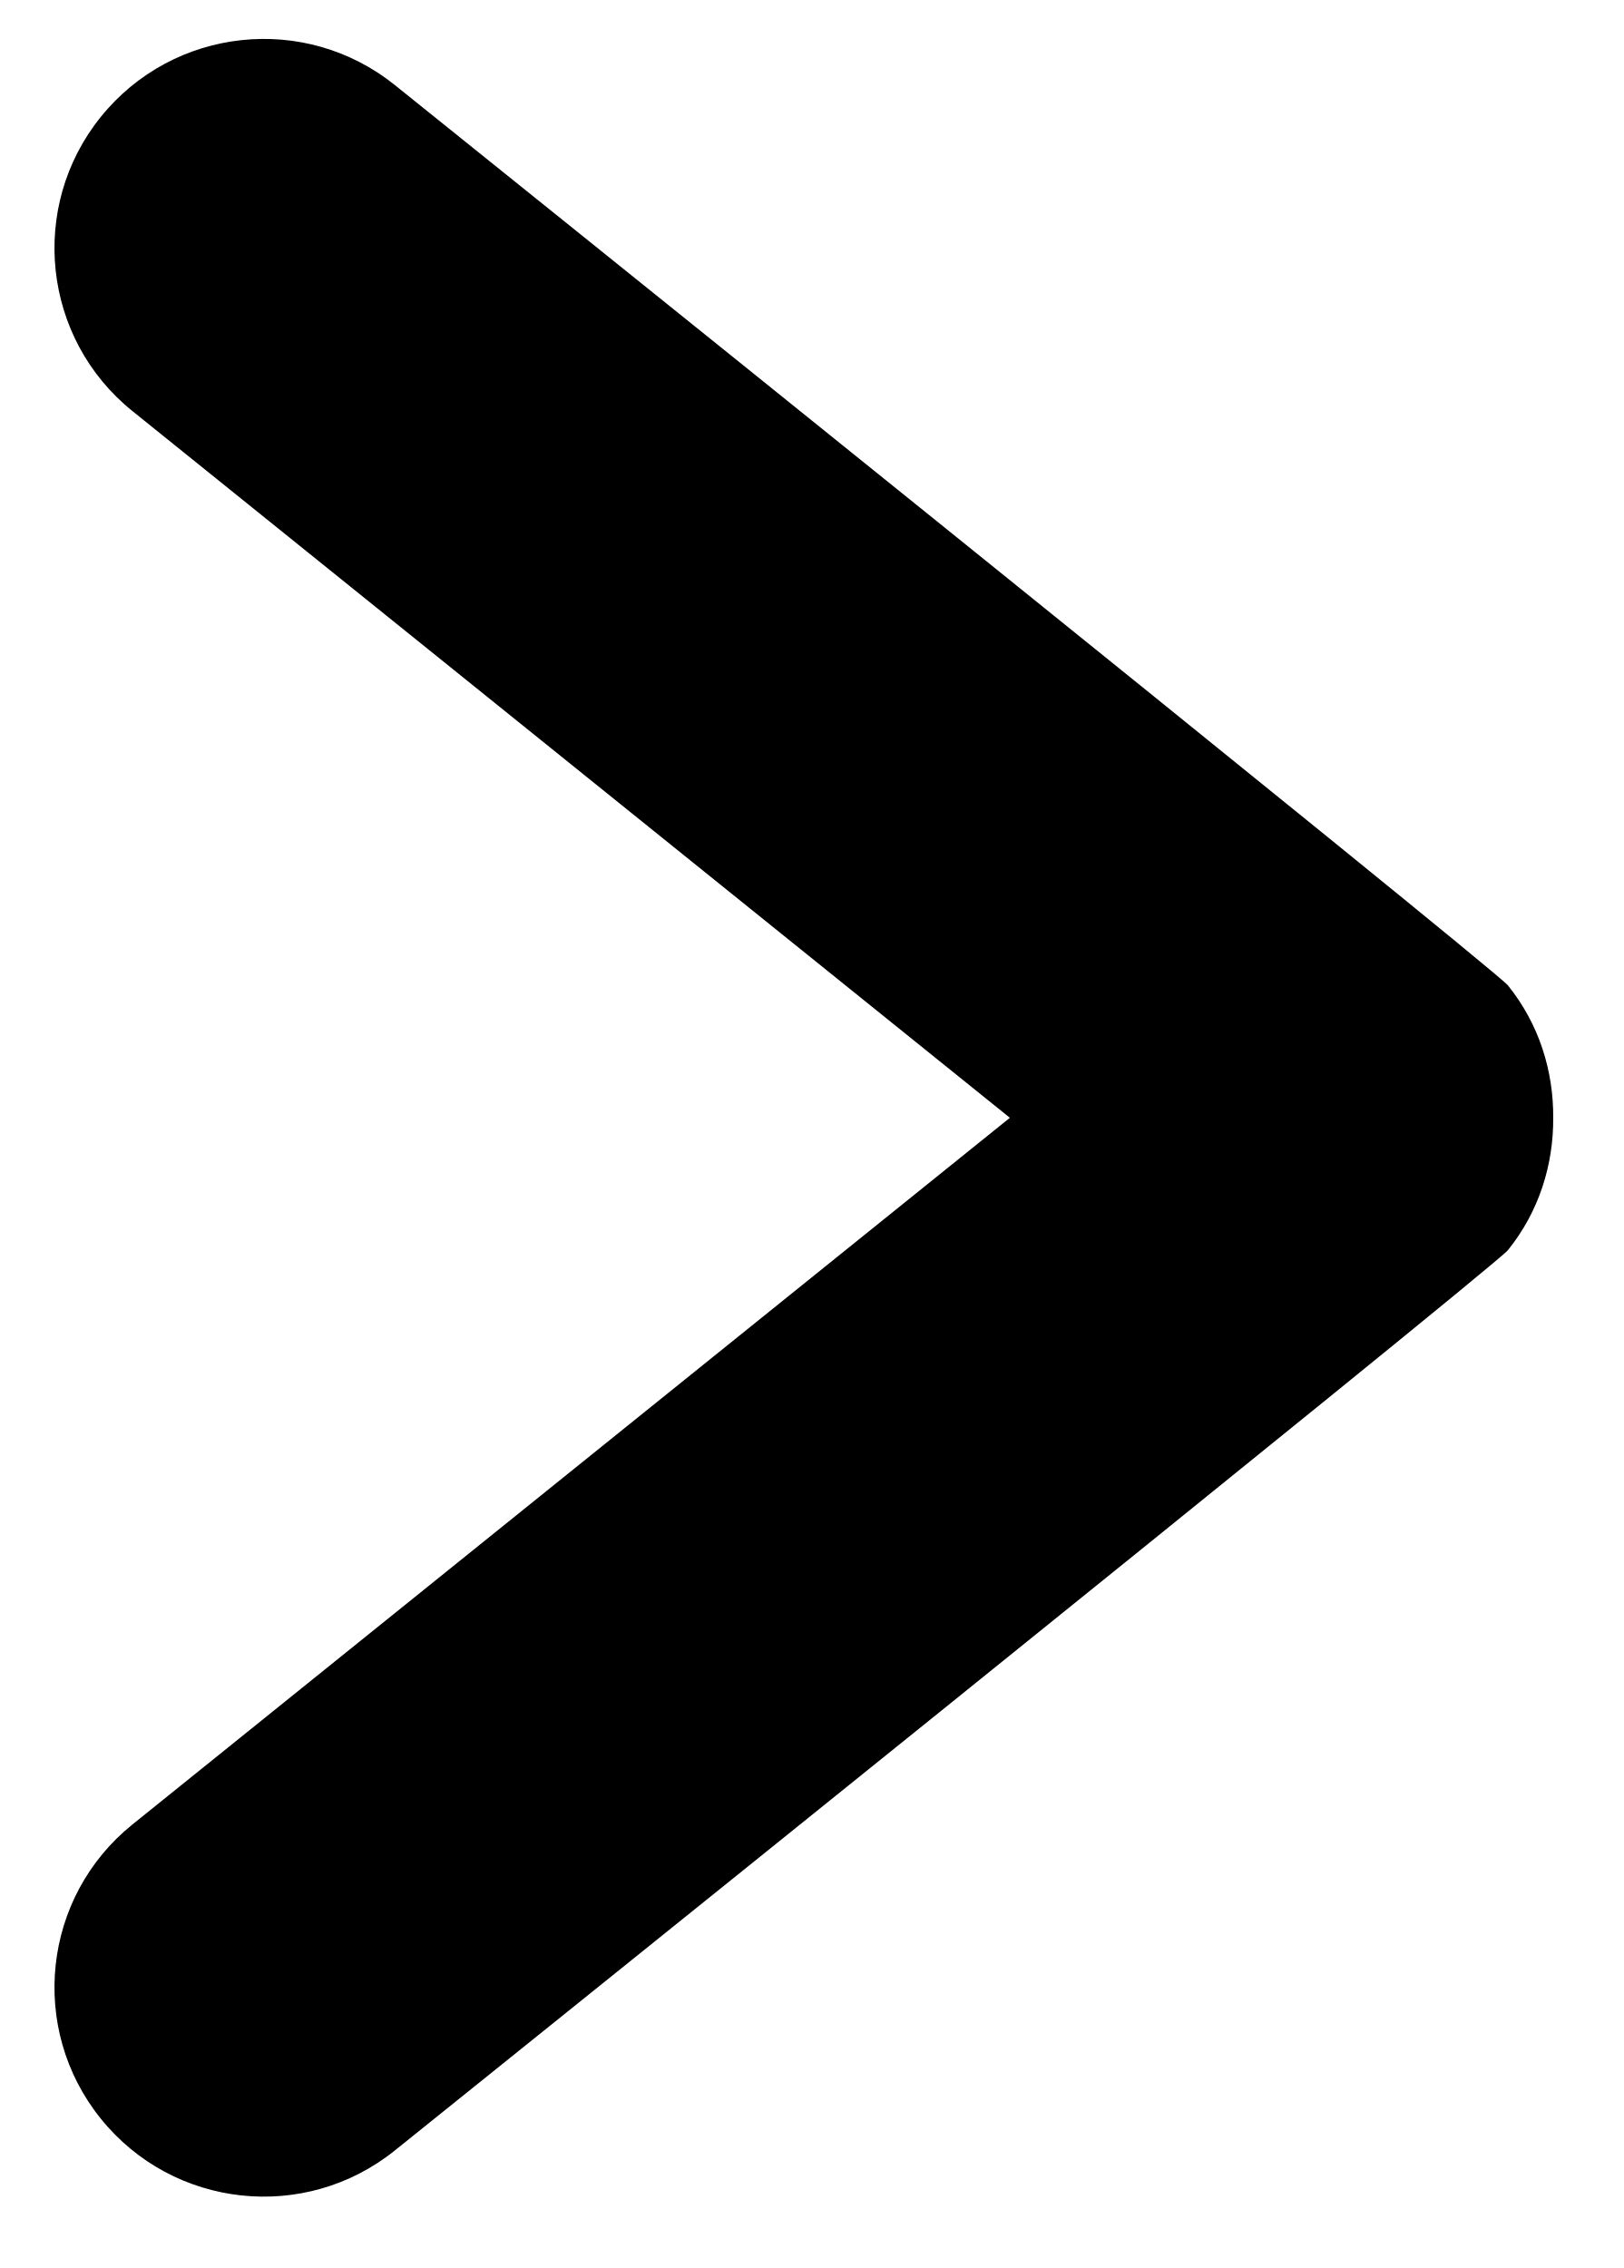
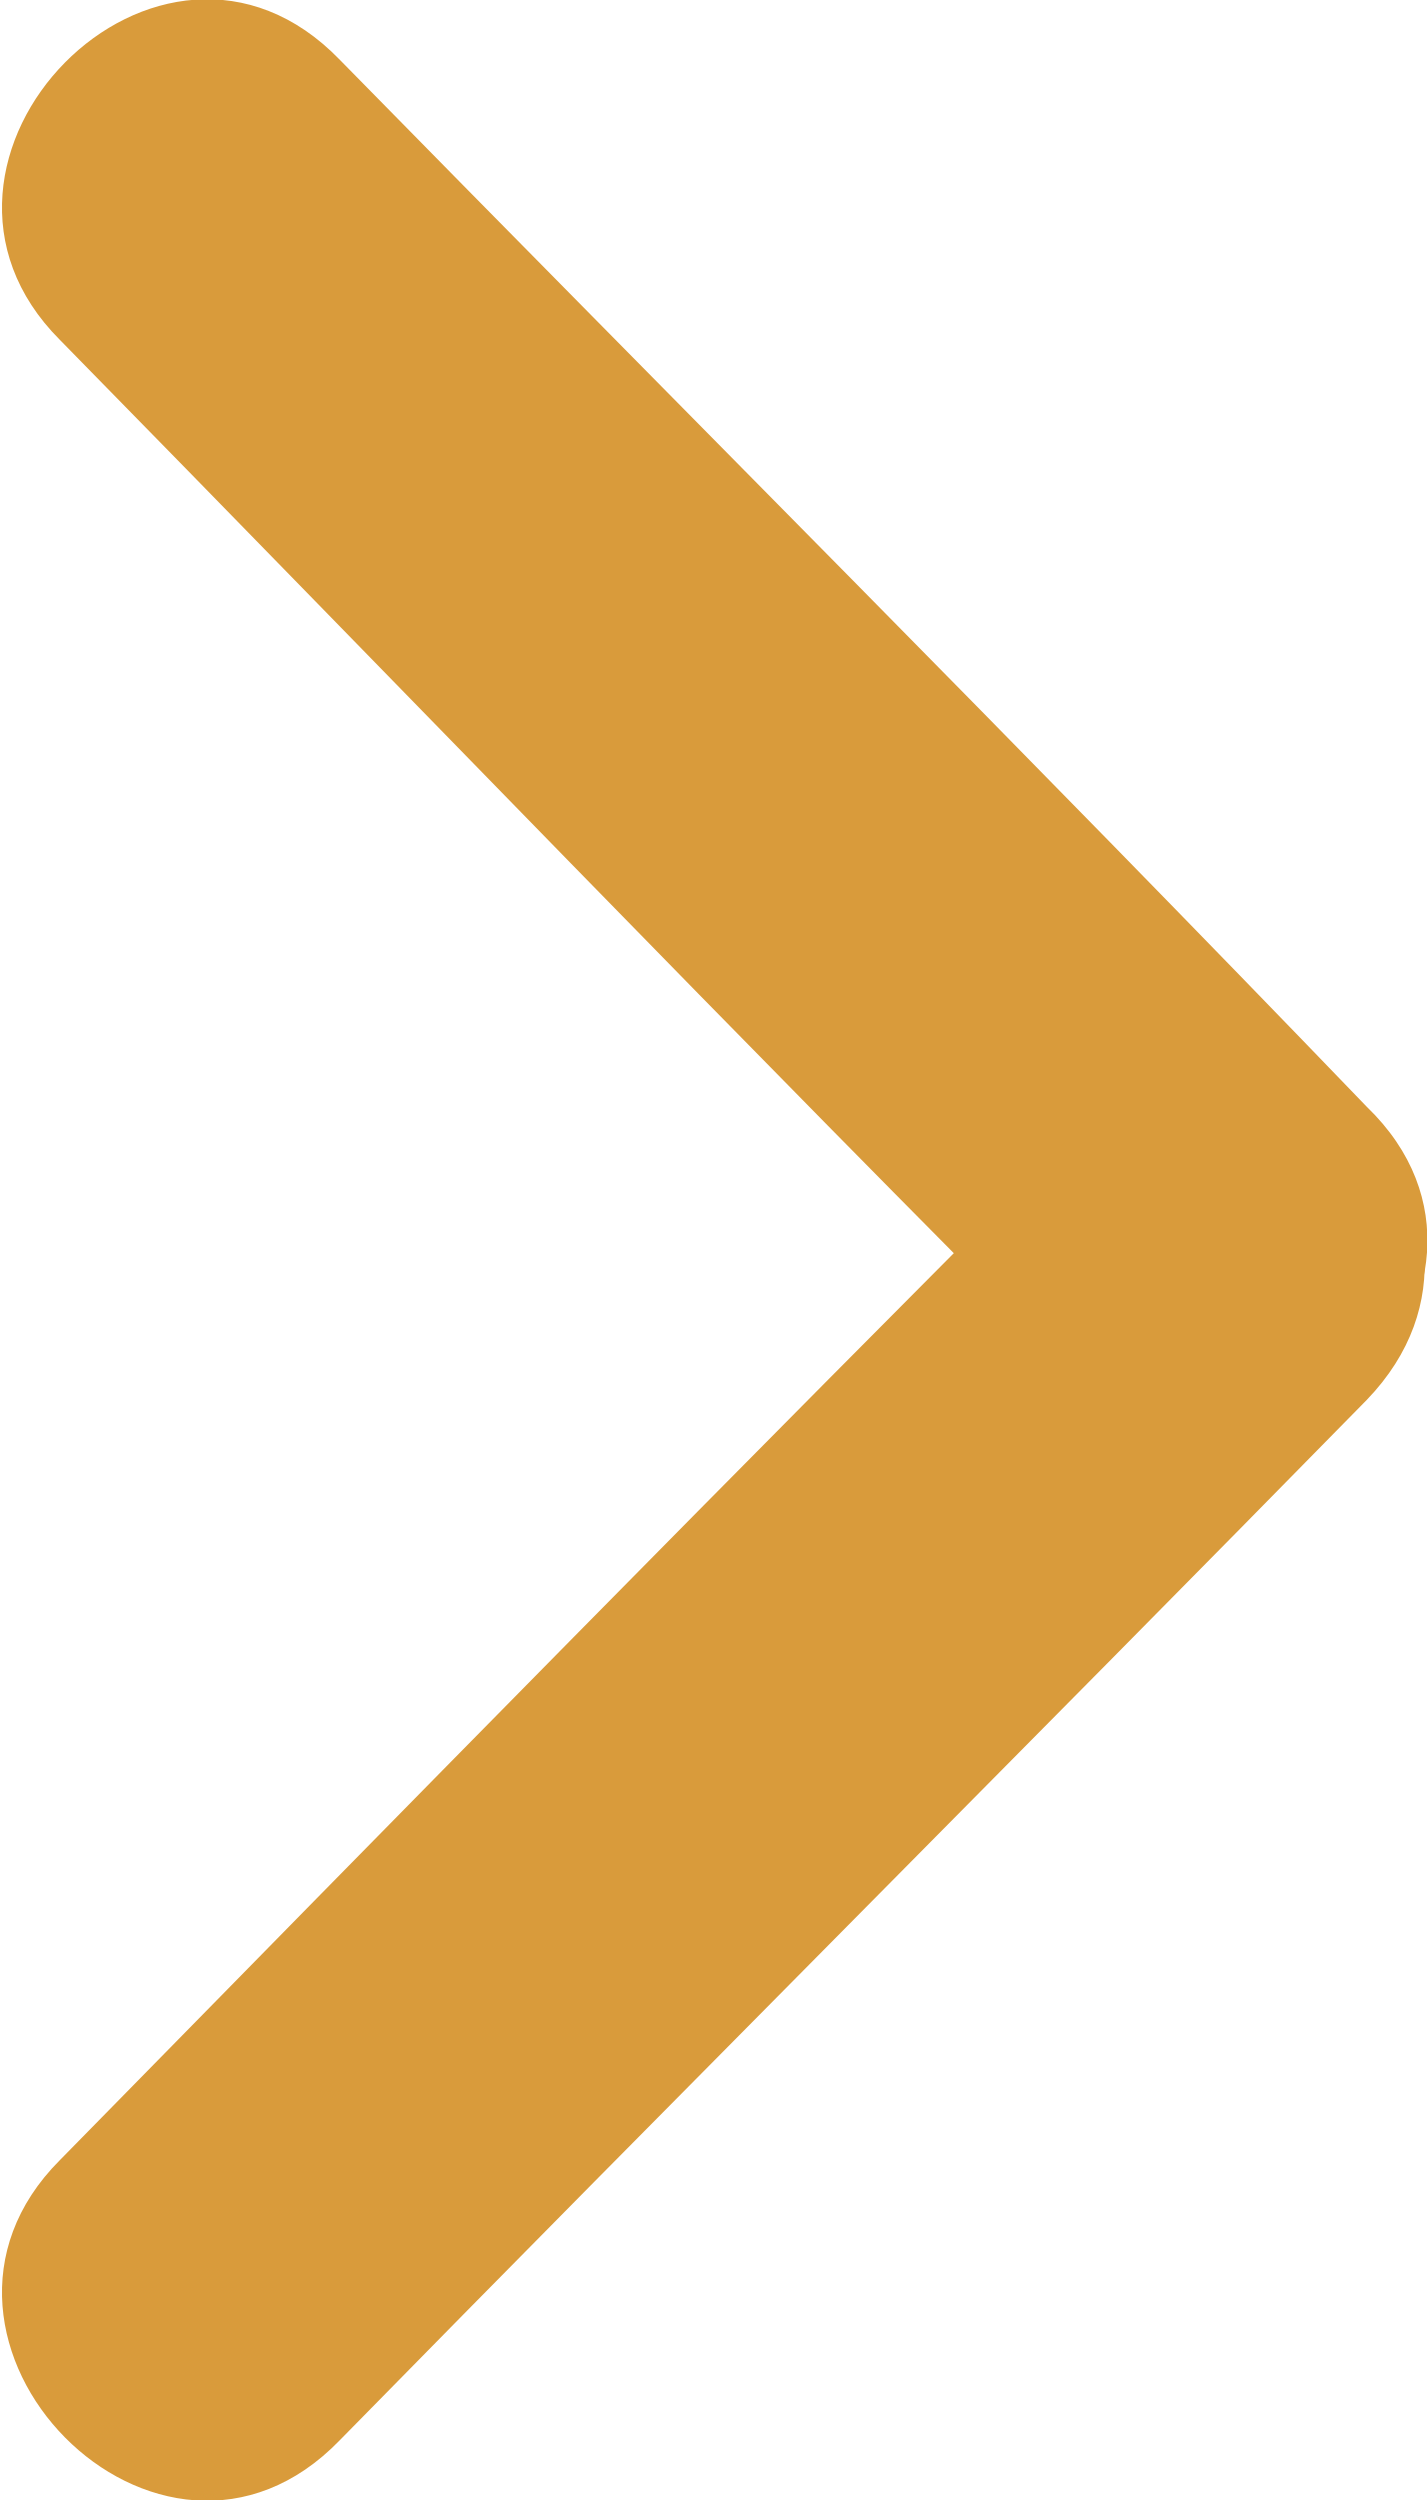
- <svg xmlns="http://www.w3.org/2000/svg" version="1.1" id="Back" x="0px" y="0px" width="388px" height="542px" viewBox="252.5 228.5 388 542" enable-background="new 252.5 228.5 388 542" xml:space="preserve">
-   <path fill="#000000" d="M284.151,326.743l209.67,168.883l-209.67,168.877c-21.504,17.32-24.893,48.799-7.574,70.301  c17.326,21.51,48.802,24.901,70.31,7.58c0,0,262.629-210.999,265.939-215.114c7.516-9.33,10.907-20.536,10.831-31.649  c0.076-11.107-3.315-22.32-10.831-31.646c-3.304-4.104-265.939-215.121-265.939-215.121c-21.508-17.314-52.983-13.911-70.31,7.593  C259.258,277.938,262.647,309.429,284.151,326.743z" />
+ <svg xmlns="http://www.w3.org/2000/svg" version="1.1" id="Layer_1" x="0px" y="0px" viewBox="0 0 21.4 37.5" style="enable-background:new 0 0 21.4 37.5;" xml:space="preserve">
+   <style type="text/css">
+ 	.st0{fill:#D99B3B;}
+ </style>
+   <g>
+     <g>
+       <g>
+         <path class="st0" d="M0.9,5.1C6,10.3,11.1,15.6,16.3,20.8c2.7,2.8,7-1.5,4.2-4.2C15.4,11.3,10.2,6.1,5.1,0.9     C2.4-1.9-1.8,2.4,0.9,5.1L0.9,5.1z" />
+       </g>
+     </g>
+     <g>
+       <g>
+         <path class="st0" d="M5.1,36.6c5.1-5.2,10.3-10.4,15.4-15.6c2.7-2.8-1.5-7-4.2-4.2C11.1,22,6,27.2,0.9,32.4     C-1.8,35.1,2.4,39.4,5.1,36.6L5.1,36.6z" />
+       </g>
+     </g>
+   </g>
</svg>
